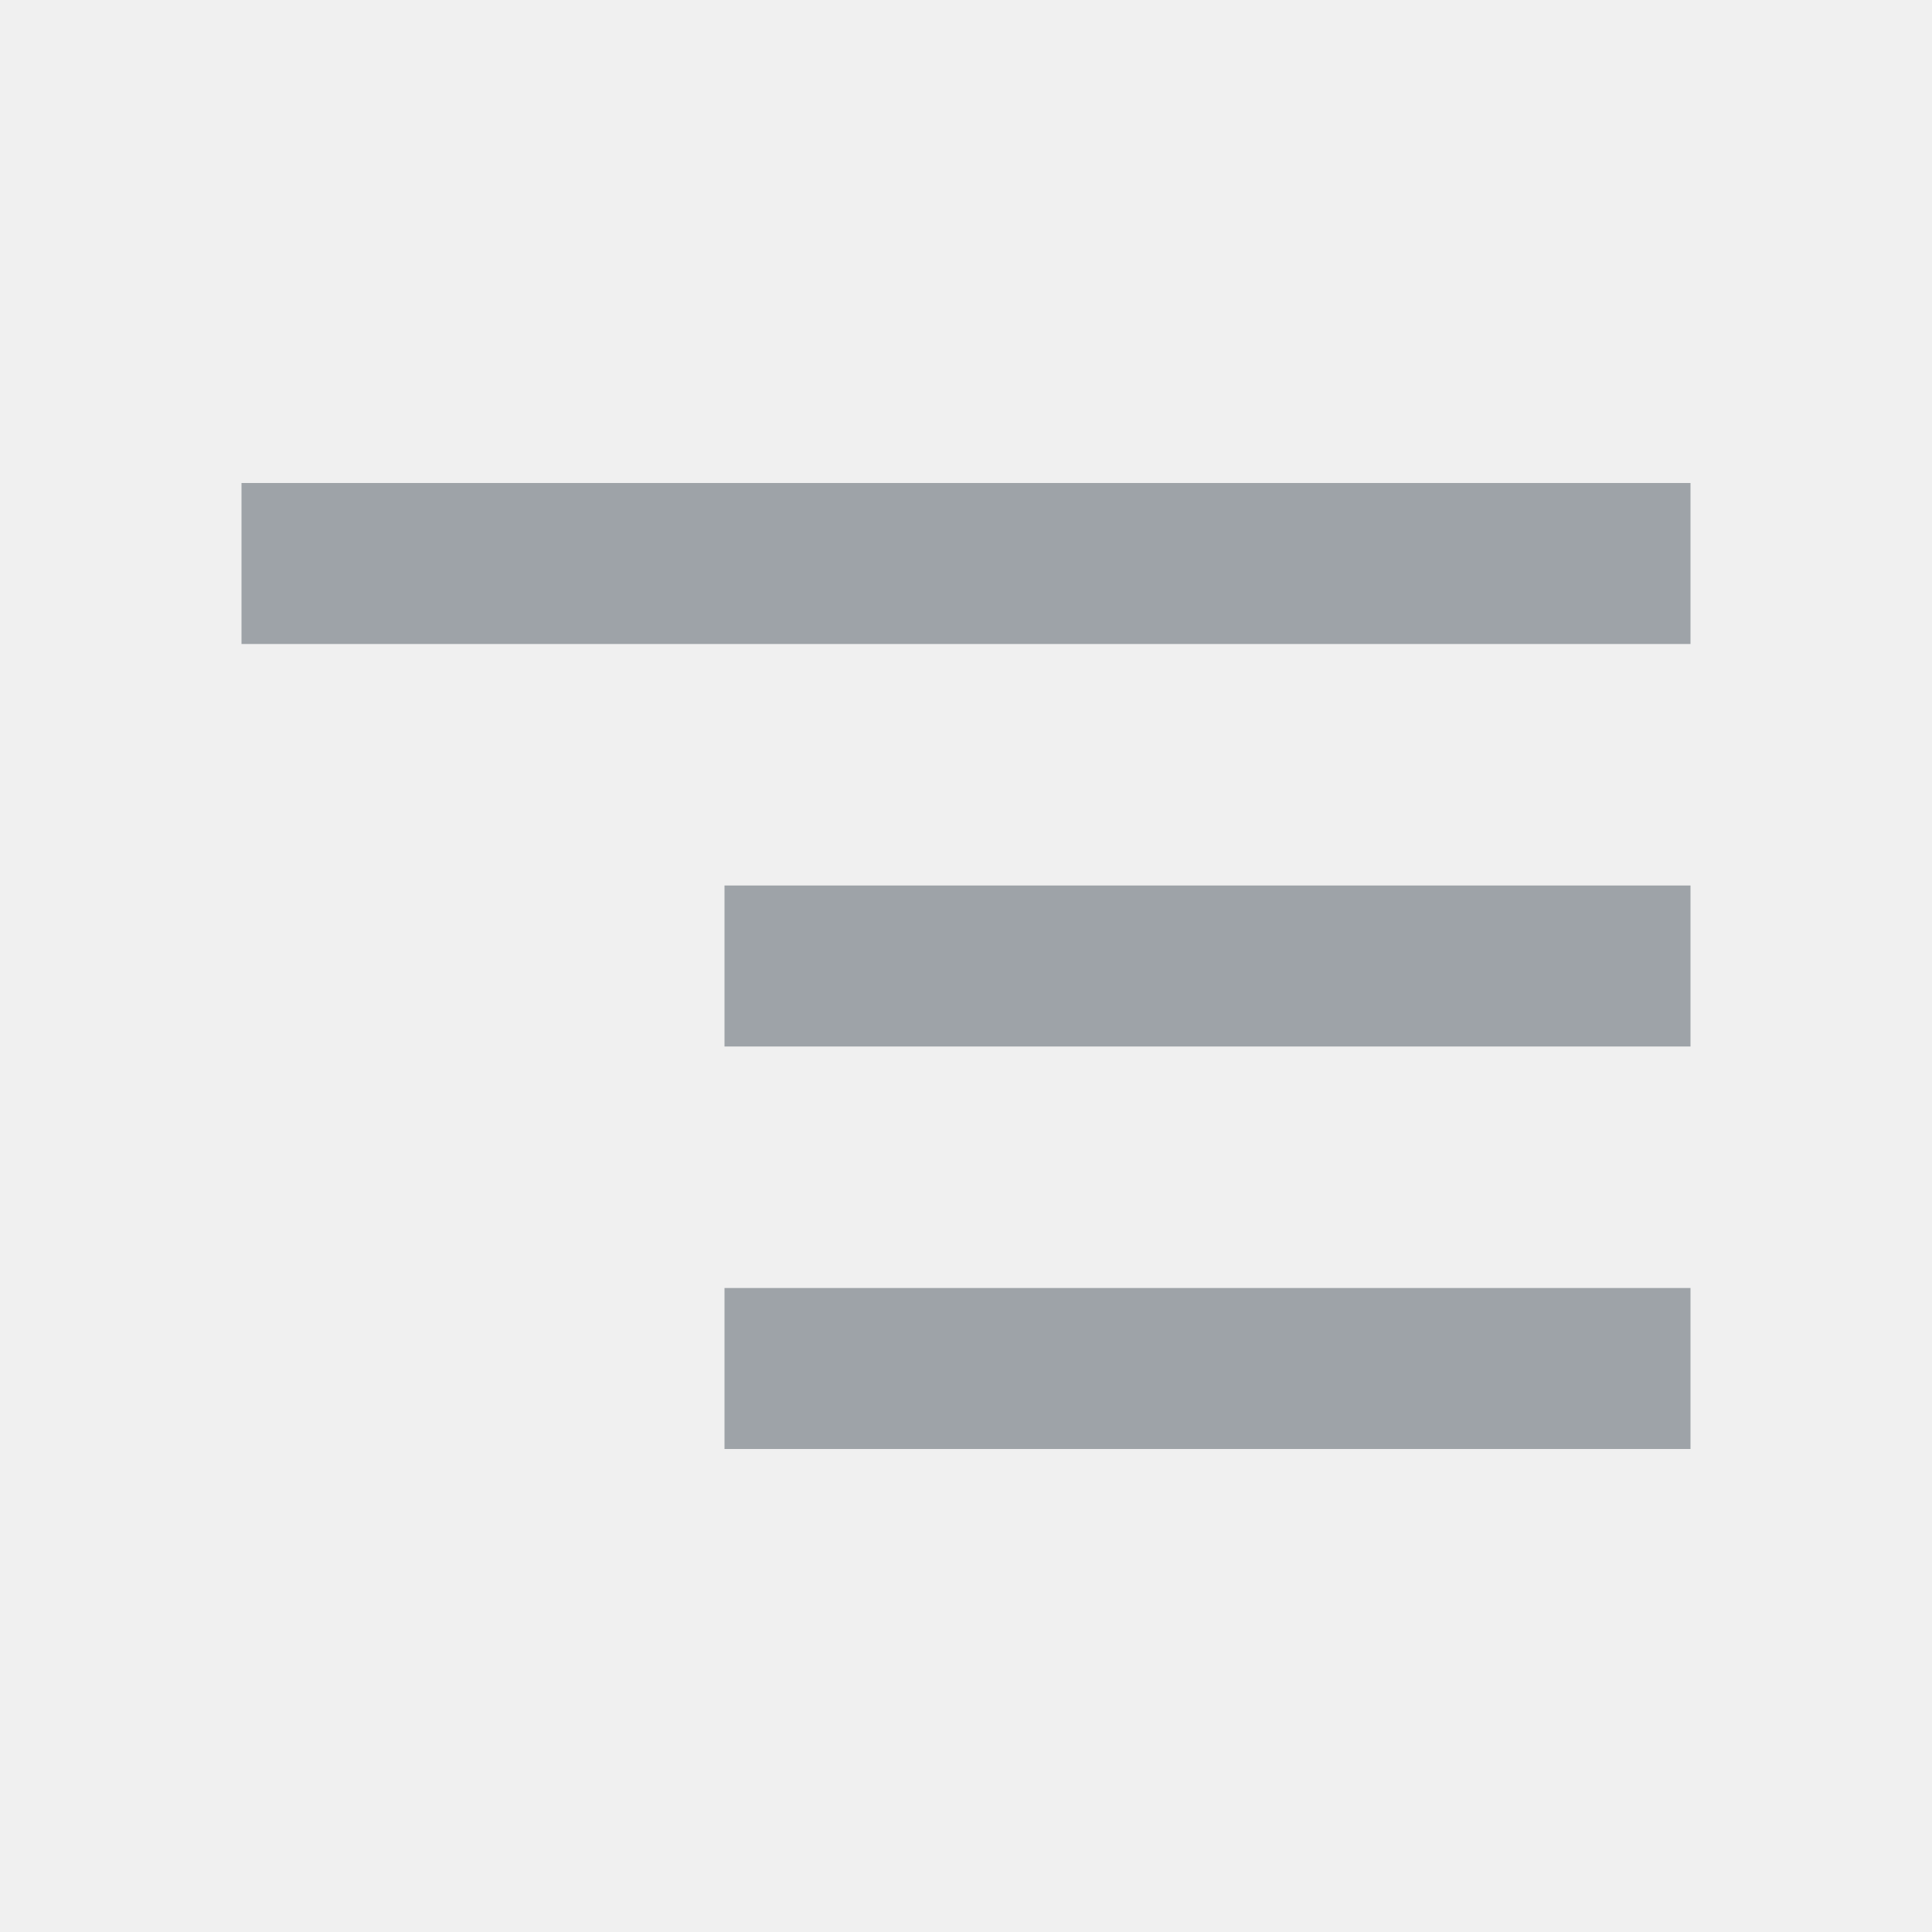
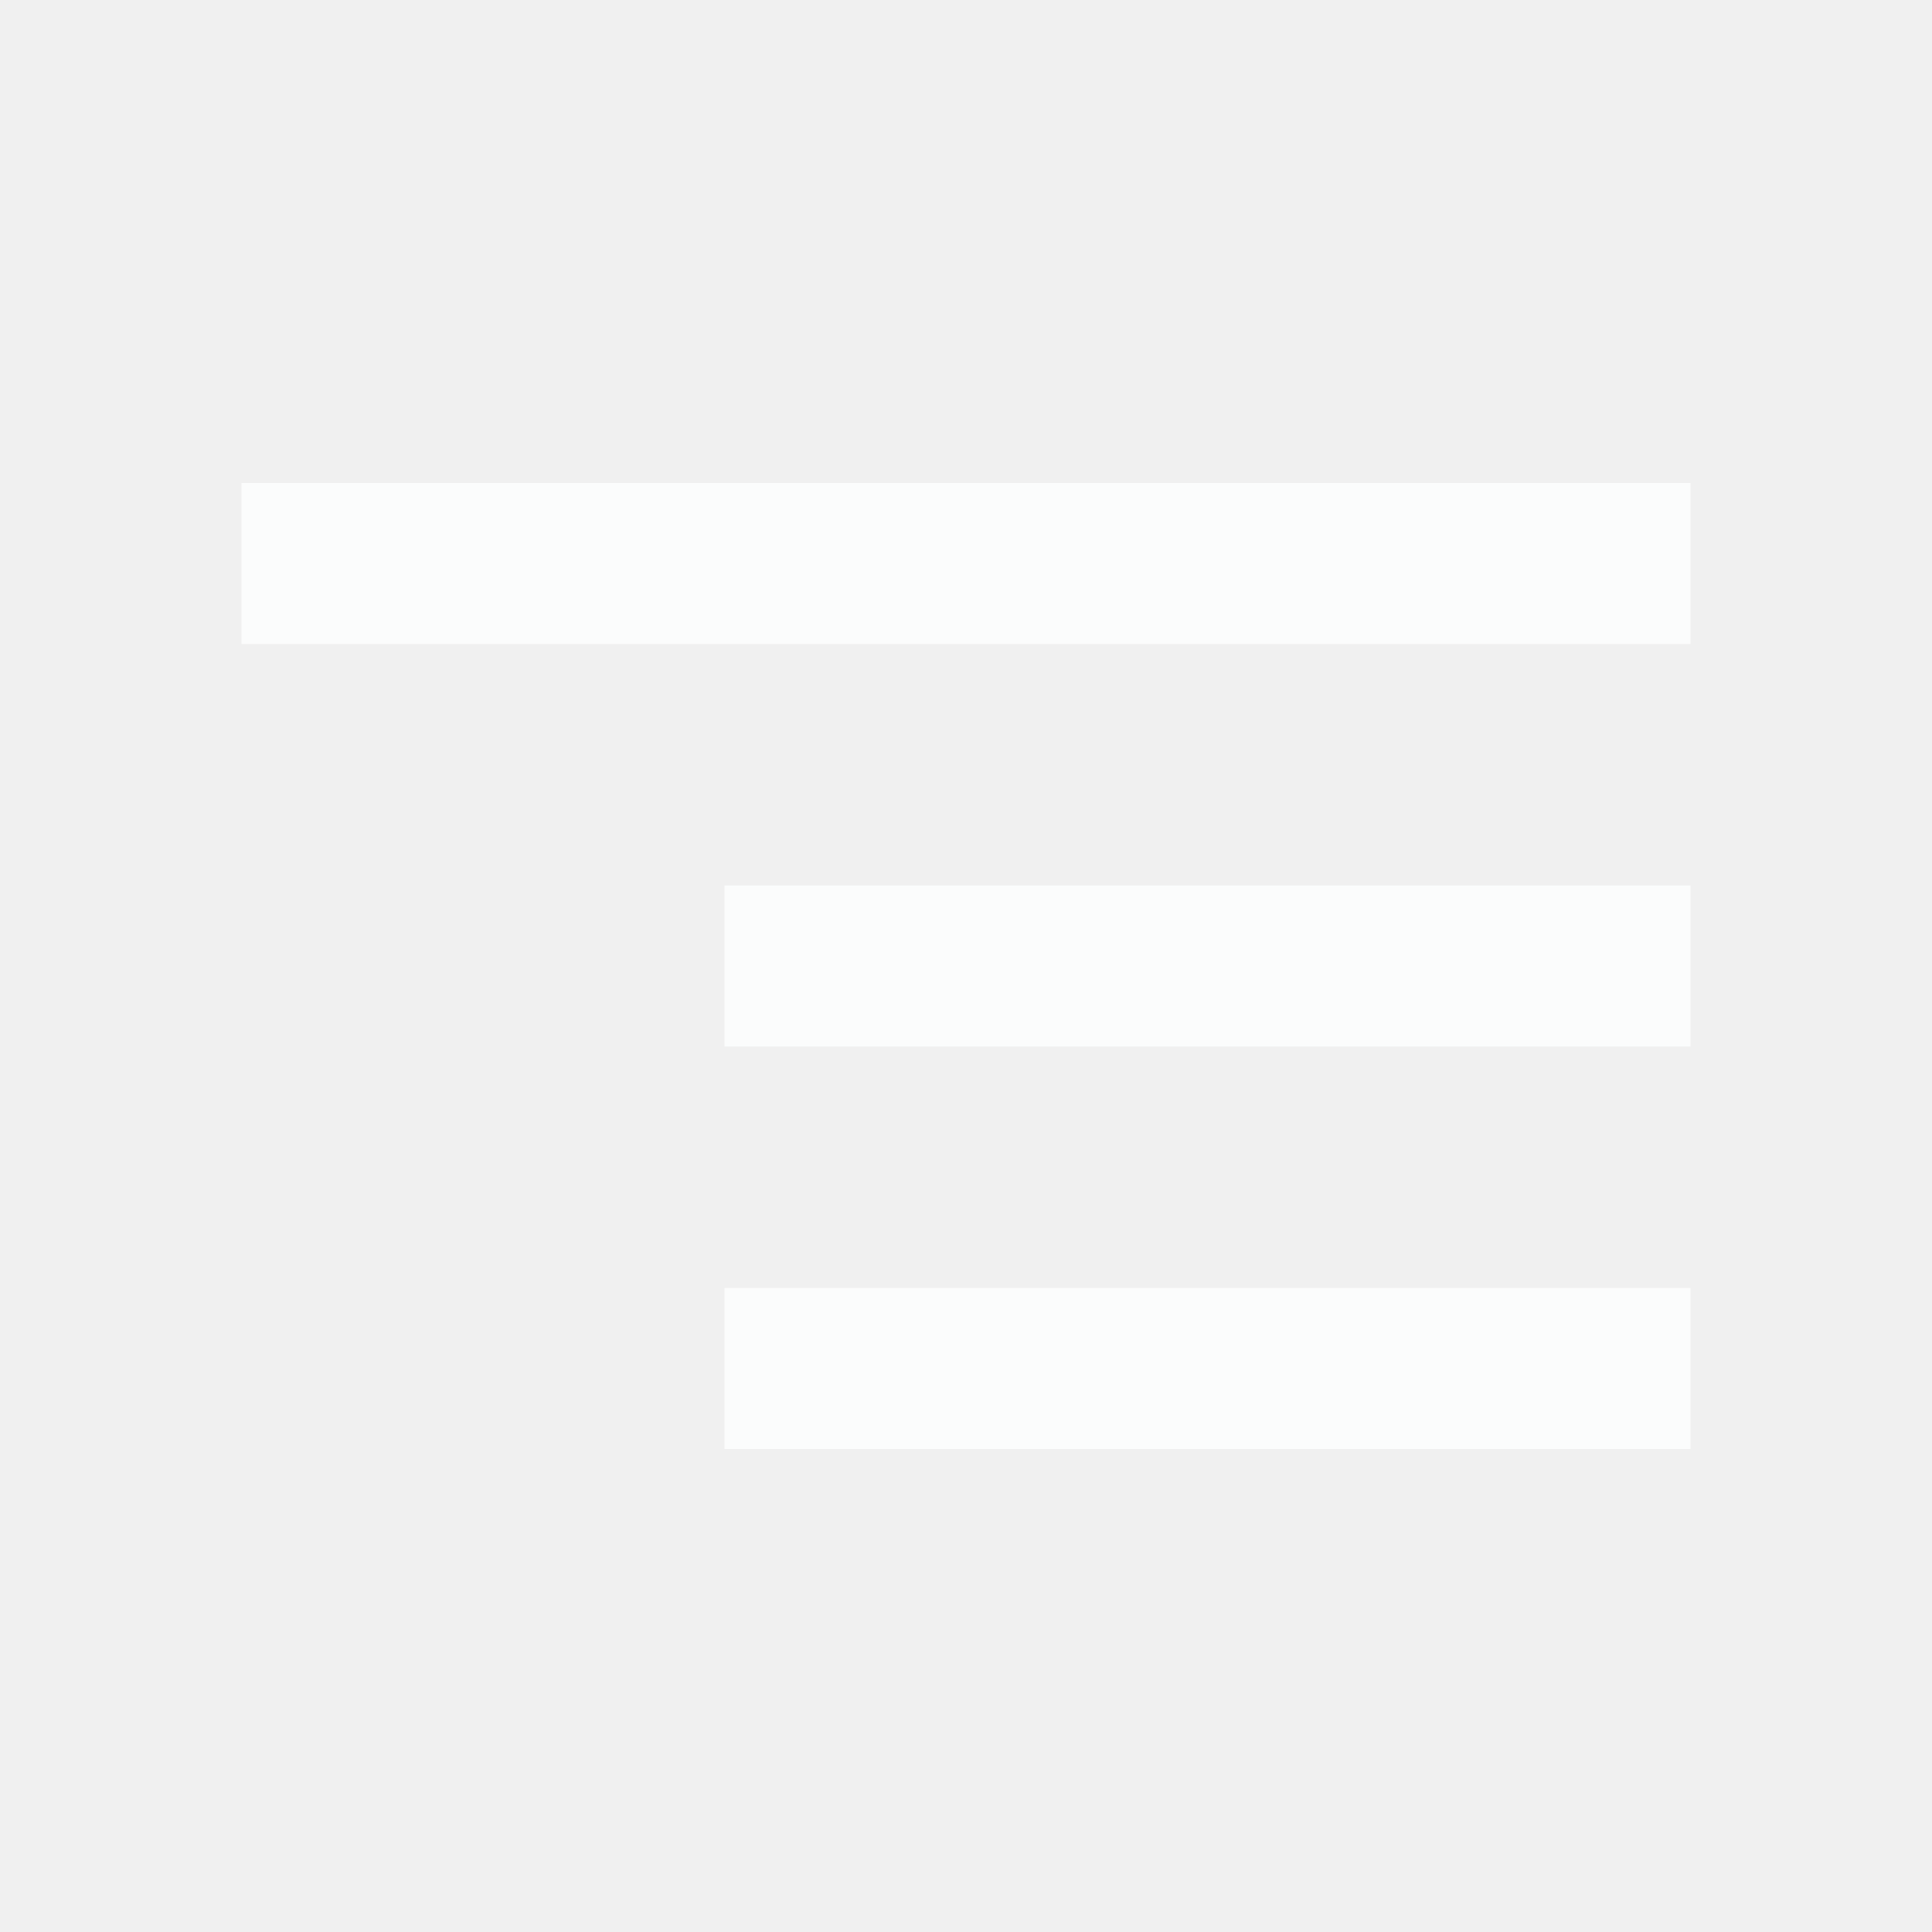
<svg xmlns="http://www.w3.org/2000/svg" width="24" height="24" viewBox="0 0 24 24" fill="none">
  <g clip-path="url(#clip0_1_1176)">
-     <path d="M9 18H21V16H9V18ZM3 6V8H21V6H3ZM9 13H21V11H9V13Z" fill="#9EA3A8" />
+     <path d="M9 18H21V16H9V18ZM3 6V8H21V6H3ZM9 13H21V11H9V13Z" fill="#FBFCFC" />
  </g>
  <defs>
    <clipPath id="clip0_1_1176">
      <rect width="24" height="24" fill="white" />
    </clipPath>
  </defs>
</svg>
